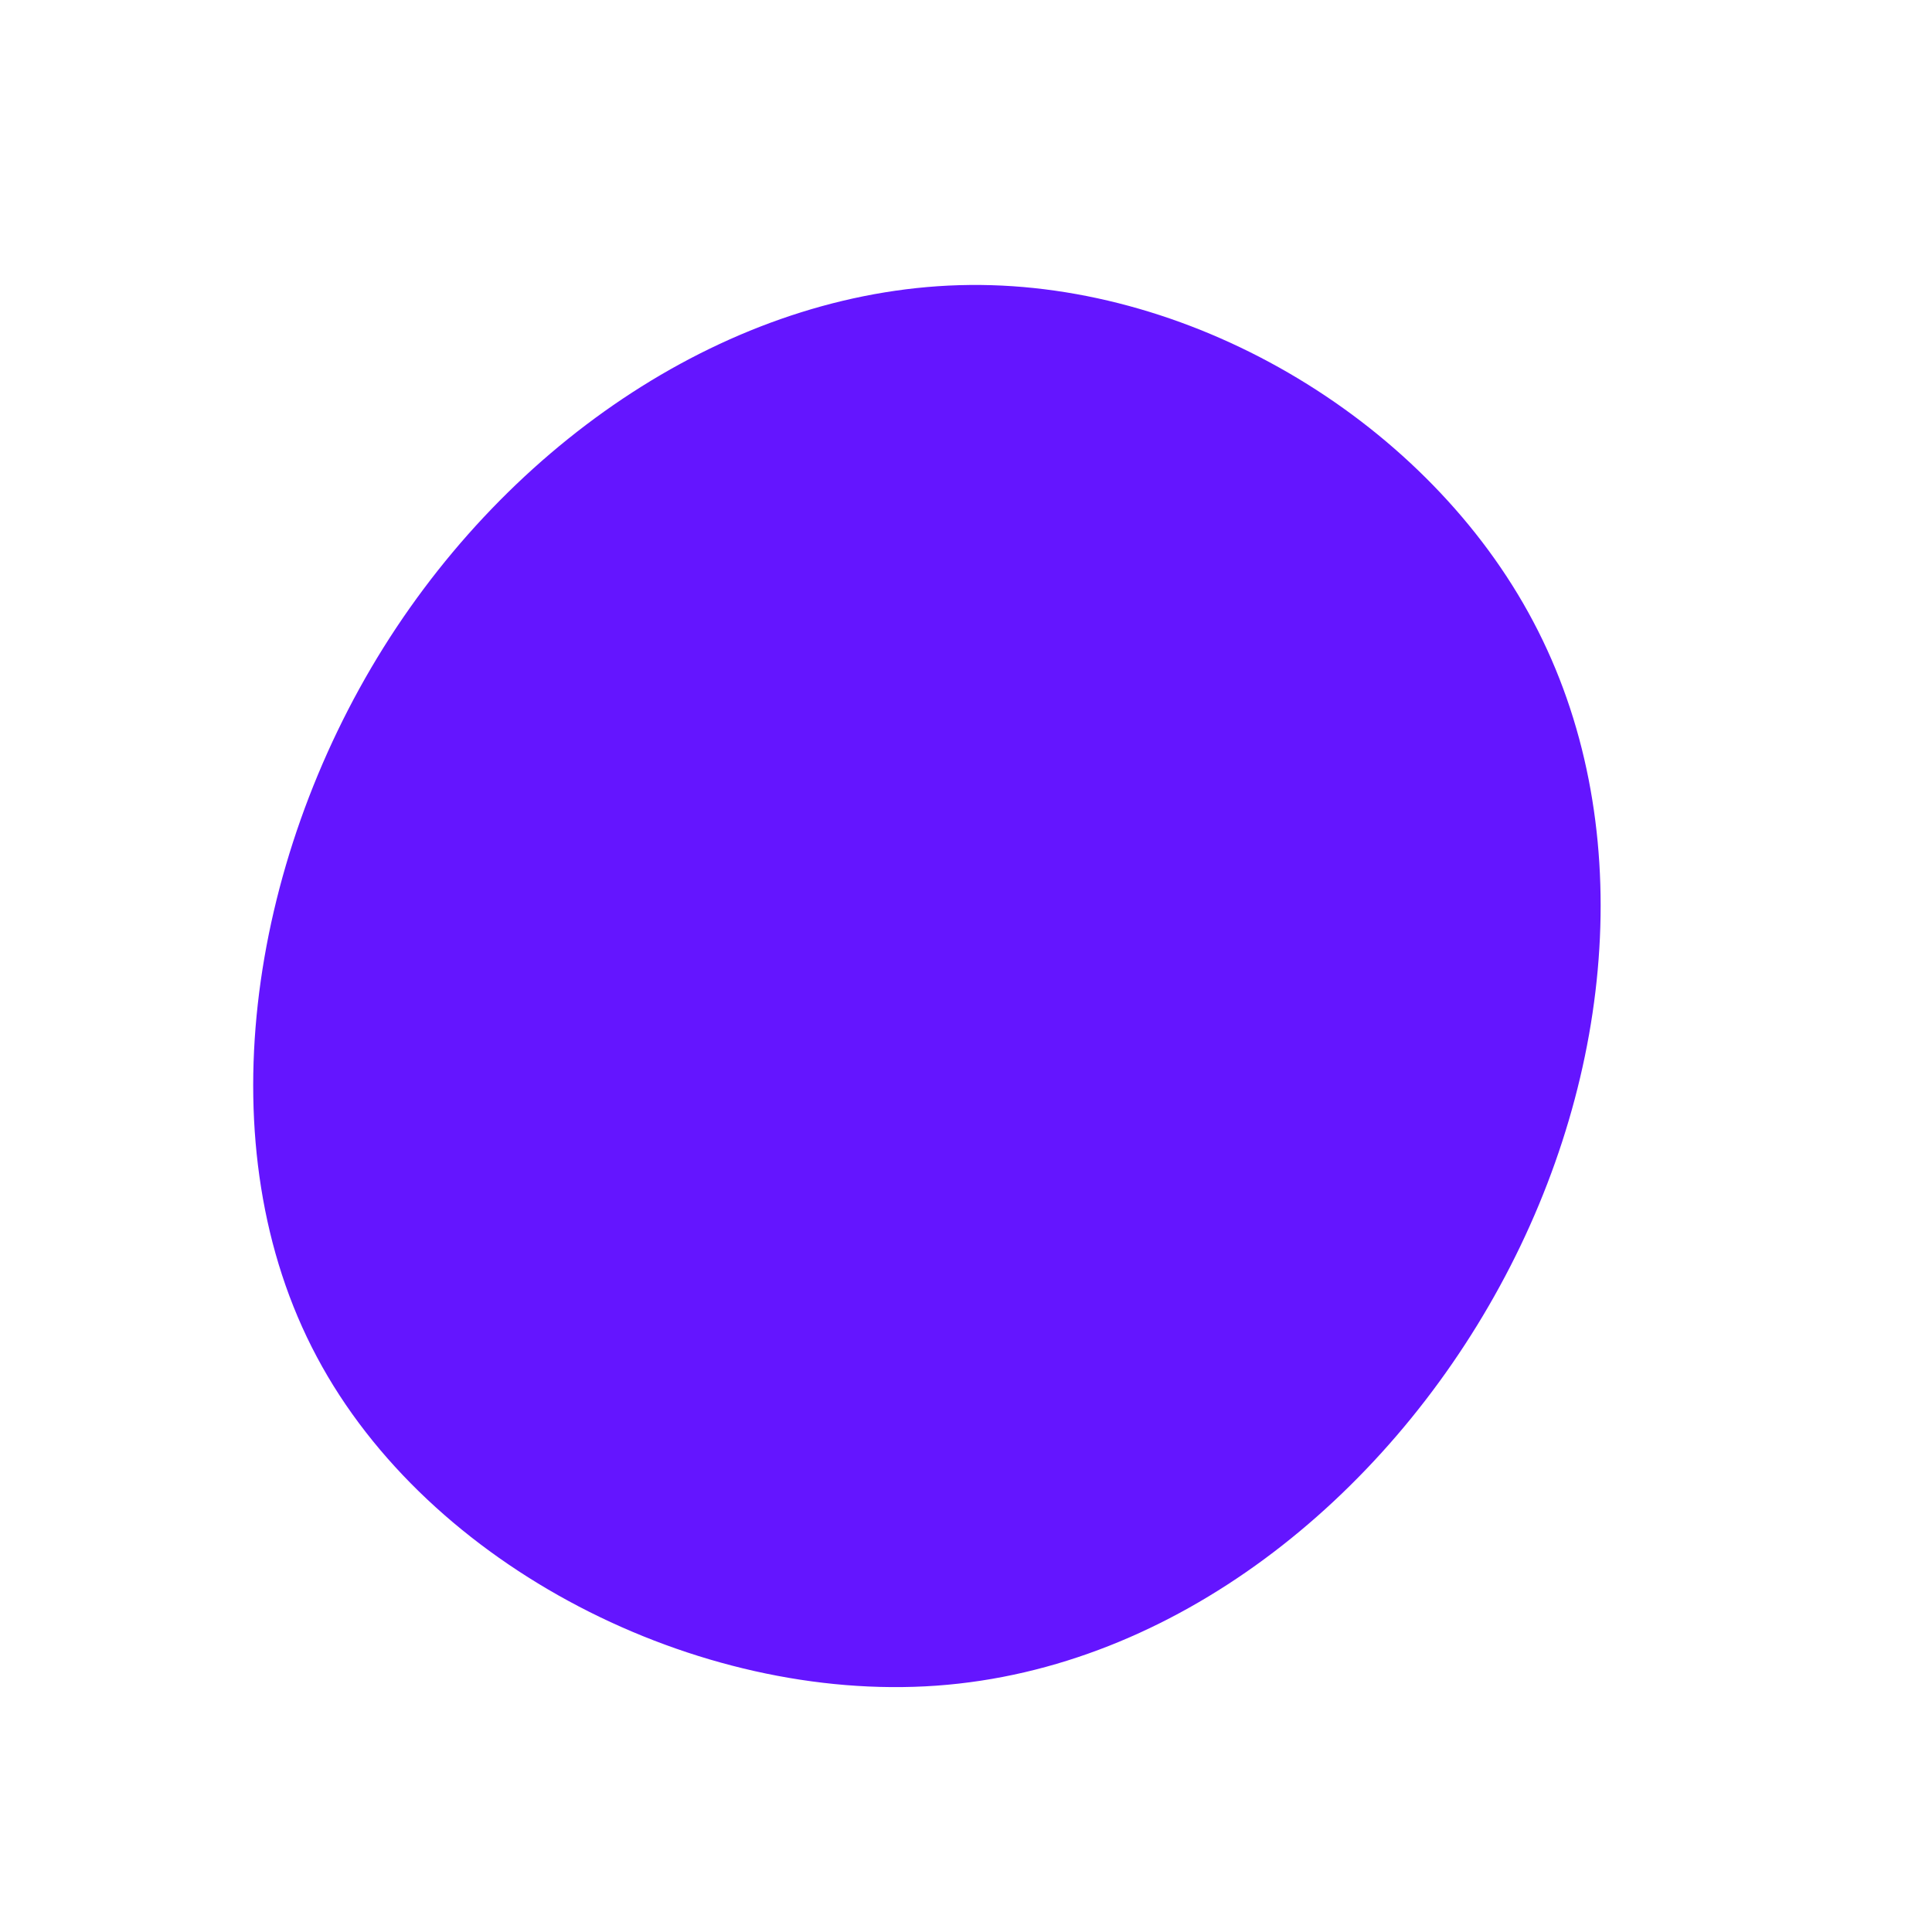
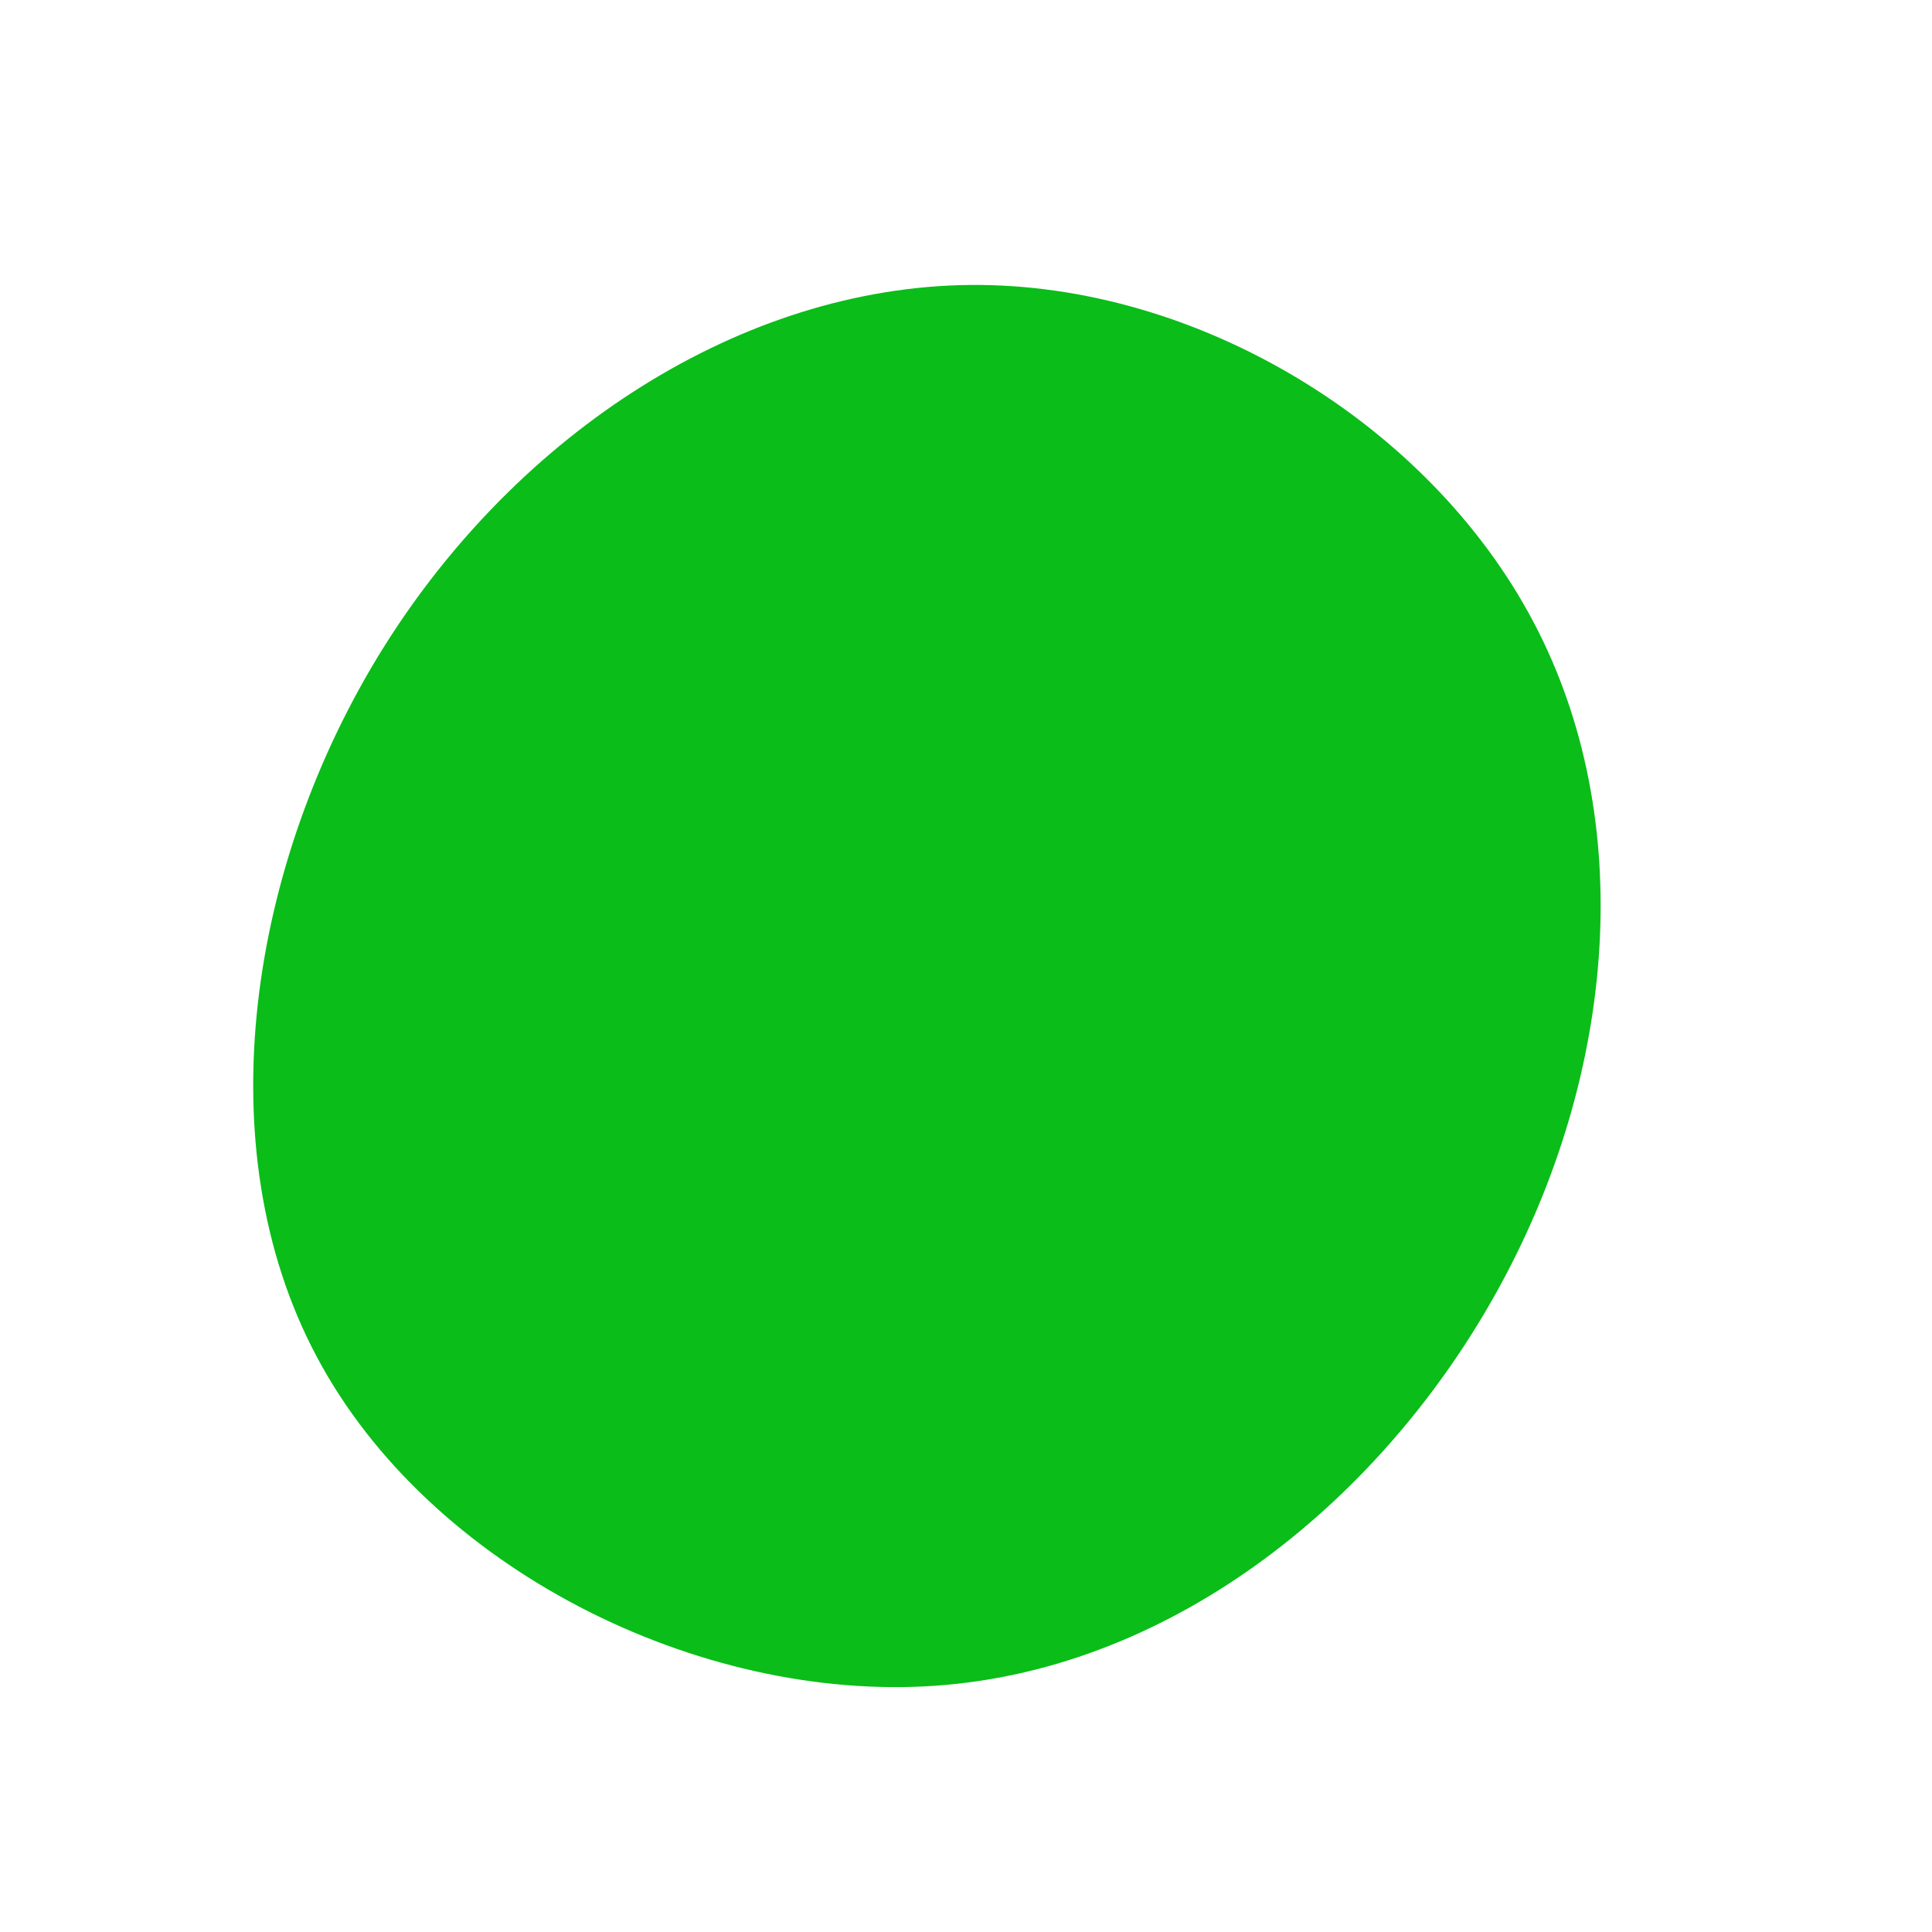
<svg xmlns="http://www.w3.org/2000/svg" width="600" height="600" viewBox="0 0 600 600">
  <g transform="translate(300,300)">
-     <path d="M176.2,-106.9C208.7,-45.5,201.8,33.5,165.8,99.4C129.9,165.3,65,218.2,-9.2,223.5C-83.4,228.8,-166.9,186.7,-201.6,121.4C-236.4,56.2,-222.6,-32.2,-180.9,-98.9C-139.1,-165.7,-69.6,-210.8,1.2,-211.5C71.9,-212.2,143.8,-168.3,176.2,-106.9Z" fill="#6415ff" />
+     <path d="M176.2,-106.9C208.7,-45.5,201.8,33.5,165.8,99.4C129.9,165.3,65,218.2,-9.2,223.5C-83.4,228.8,-166.9,186.7,-201.6,121.4C-236.4,56.2,-222.6,-32.2,-180.9,-98.9C-139.1,-165.7,-69.6,-210.8,1.2,-211.5C71.9,-212.2,143.8,-168.3,176.2,-106.9Z" fill="#0ABD19" />
  </g>
</svg>
